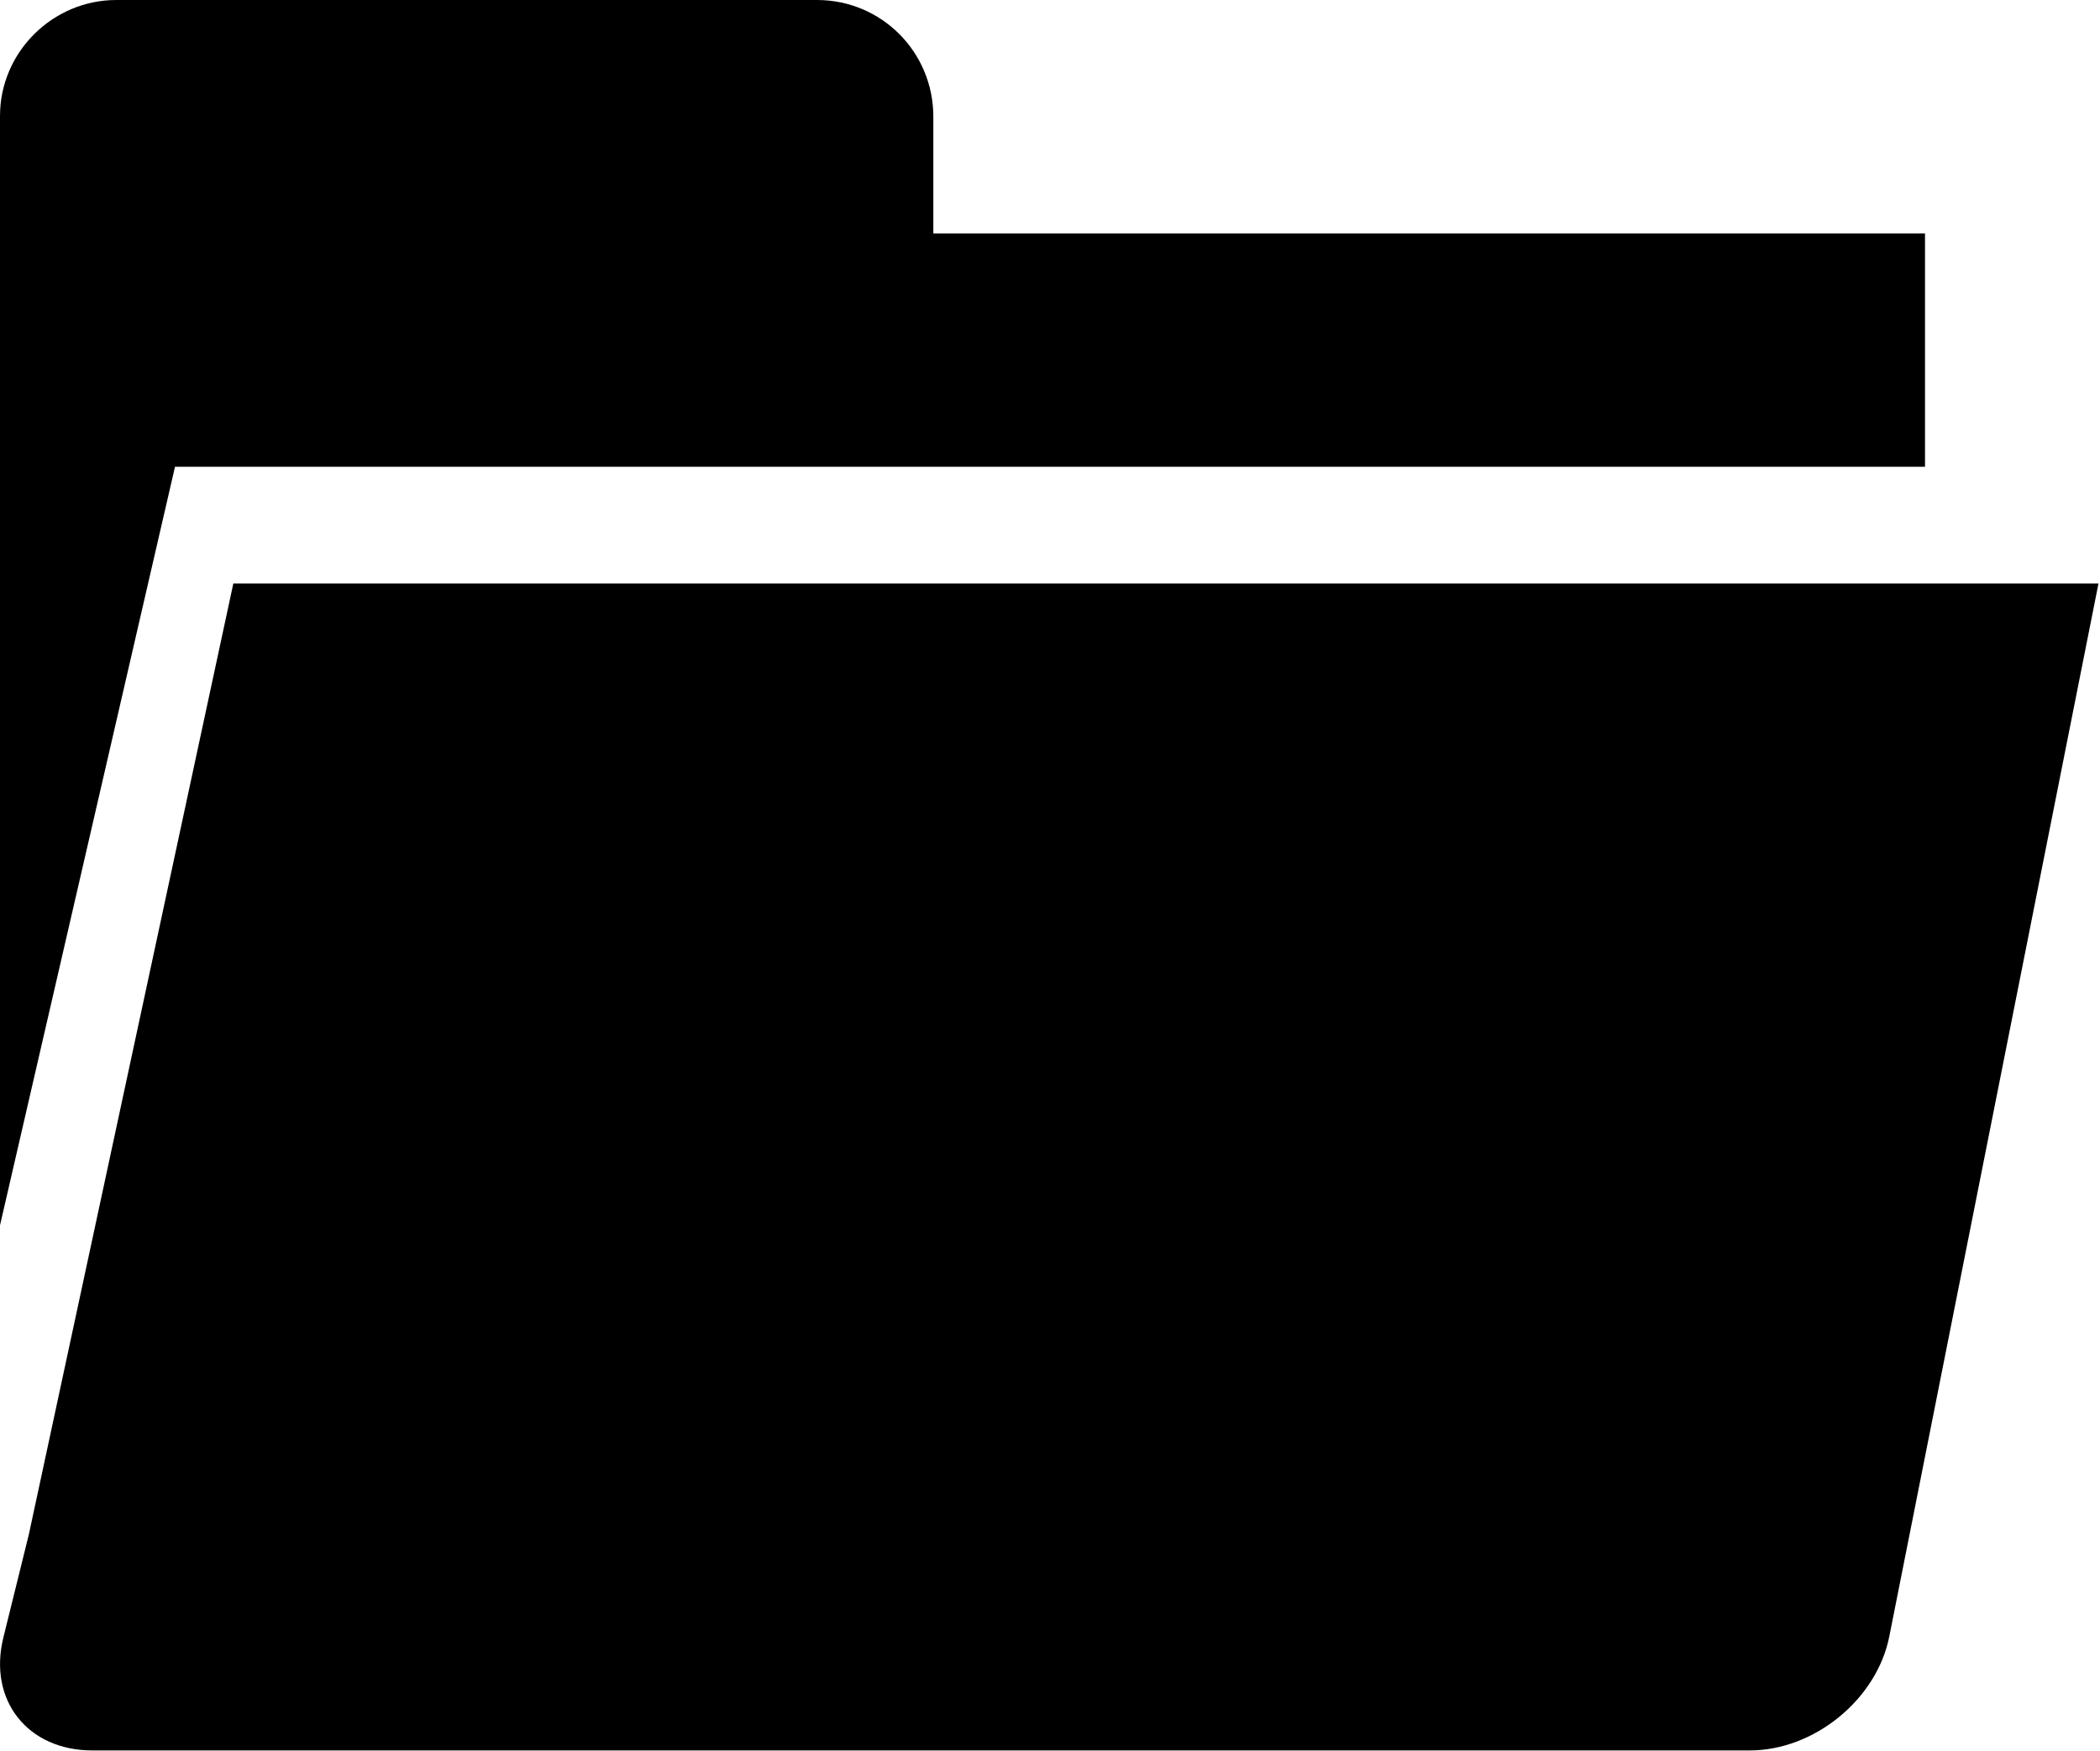
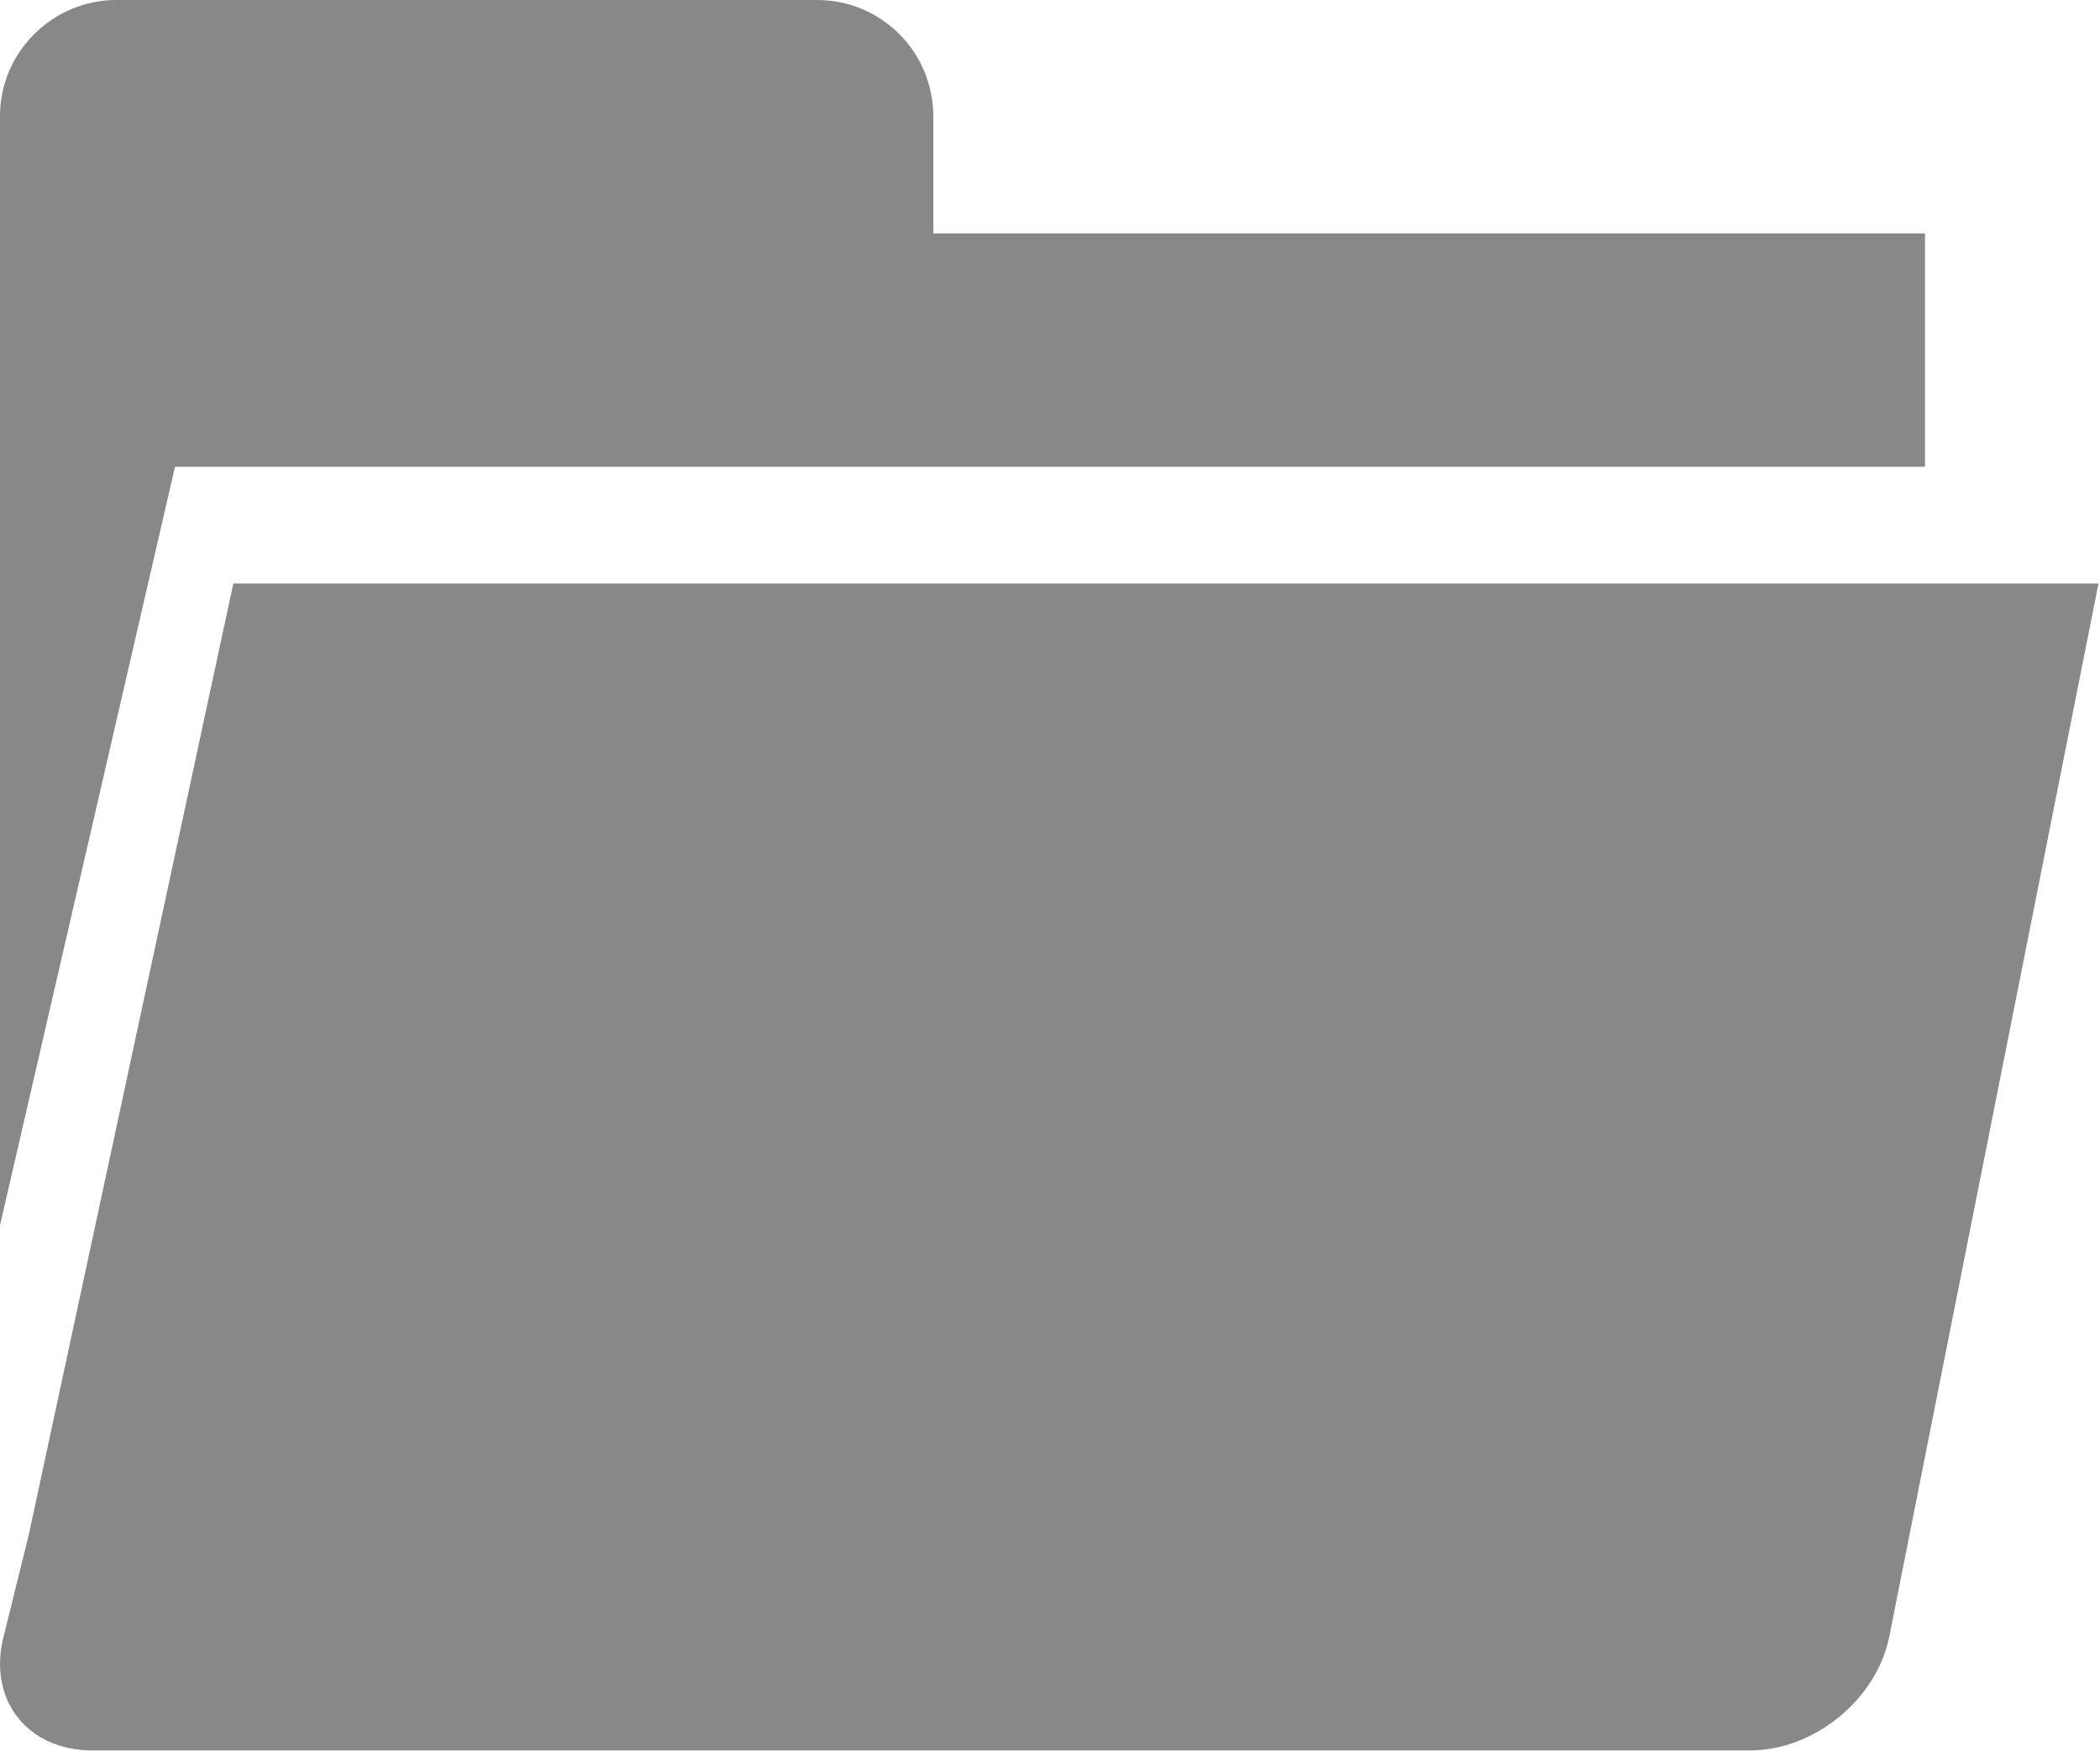
<svg xmlns="http://www.w3.org/2000/svg" width="18px" height="15px" viewBox="0 0 18 15" version="1.1">
  <defs />
  <g id="Symbols" stroke="none" stroke-width="1" fill="none" fill-rule="evenodd">
-     <g id="Folder-22px-Solid-3-Open" fill="#000000">
+     <g id="Folder-22px-Solid-3-Open" fill="#888888">
      <path d="M2,5 L17.987,5 L16.194,14.023 C16.087,14.563 15.55,15 14.998,15 L0.791,15 C0.238,15 -0.104,14.571 0.029,14.032 L0.247,13.15 L2,5 Z M0,0.994 C0,0.445 0.453,0 0.997,0 L7.003,0 C7.554,0 8,0.444 8,1 L8,2 L16.5,2 L16.5,4 L1.5,4 L0,10.5 L0,2.444 L0,0.994 Z" id="folder-open" />
    </g>
  </g>
</svg>
